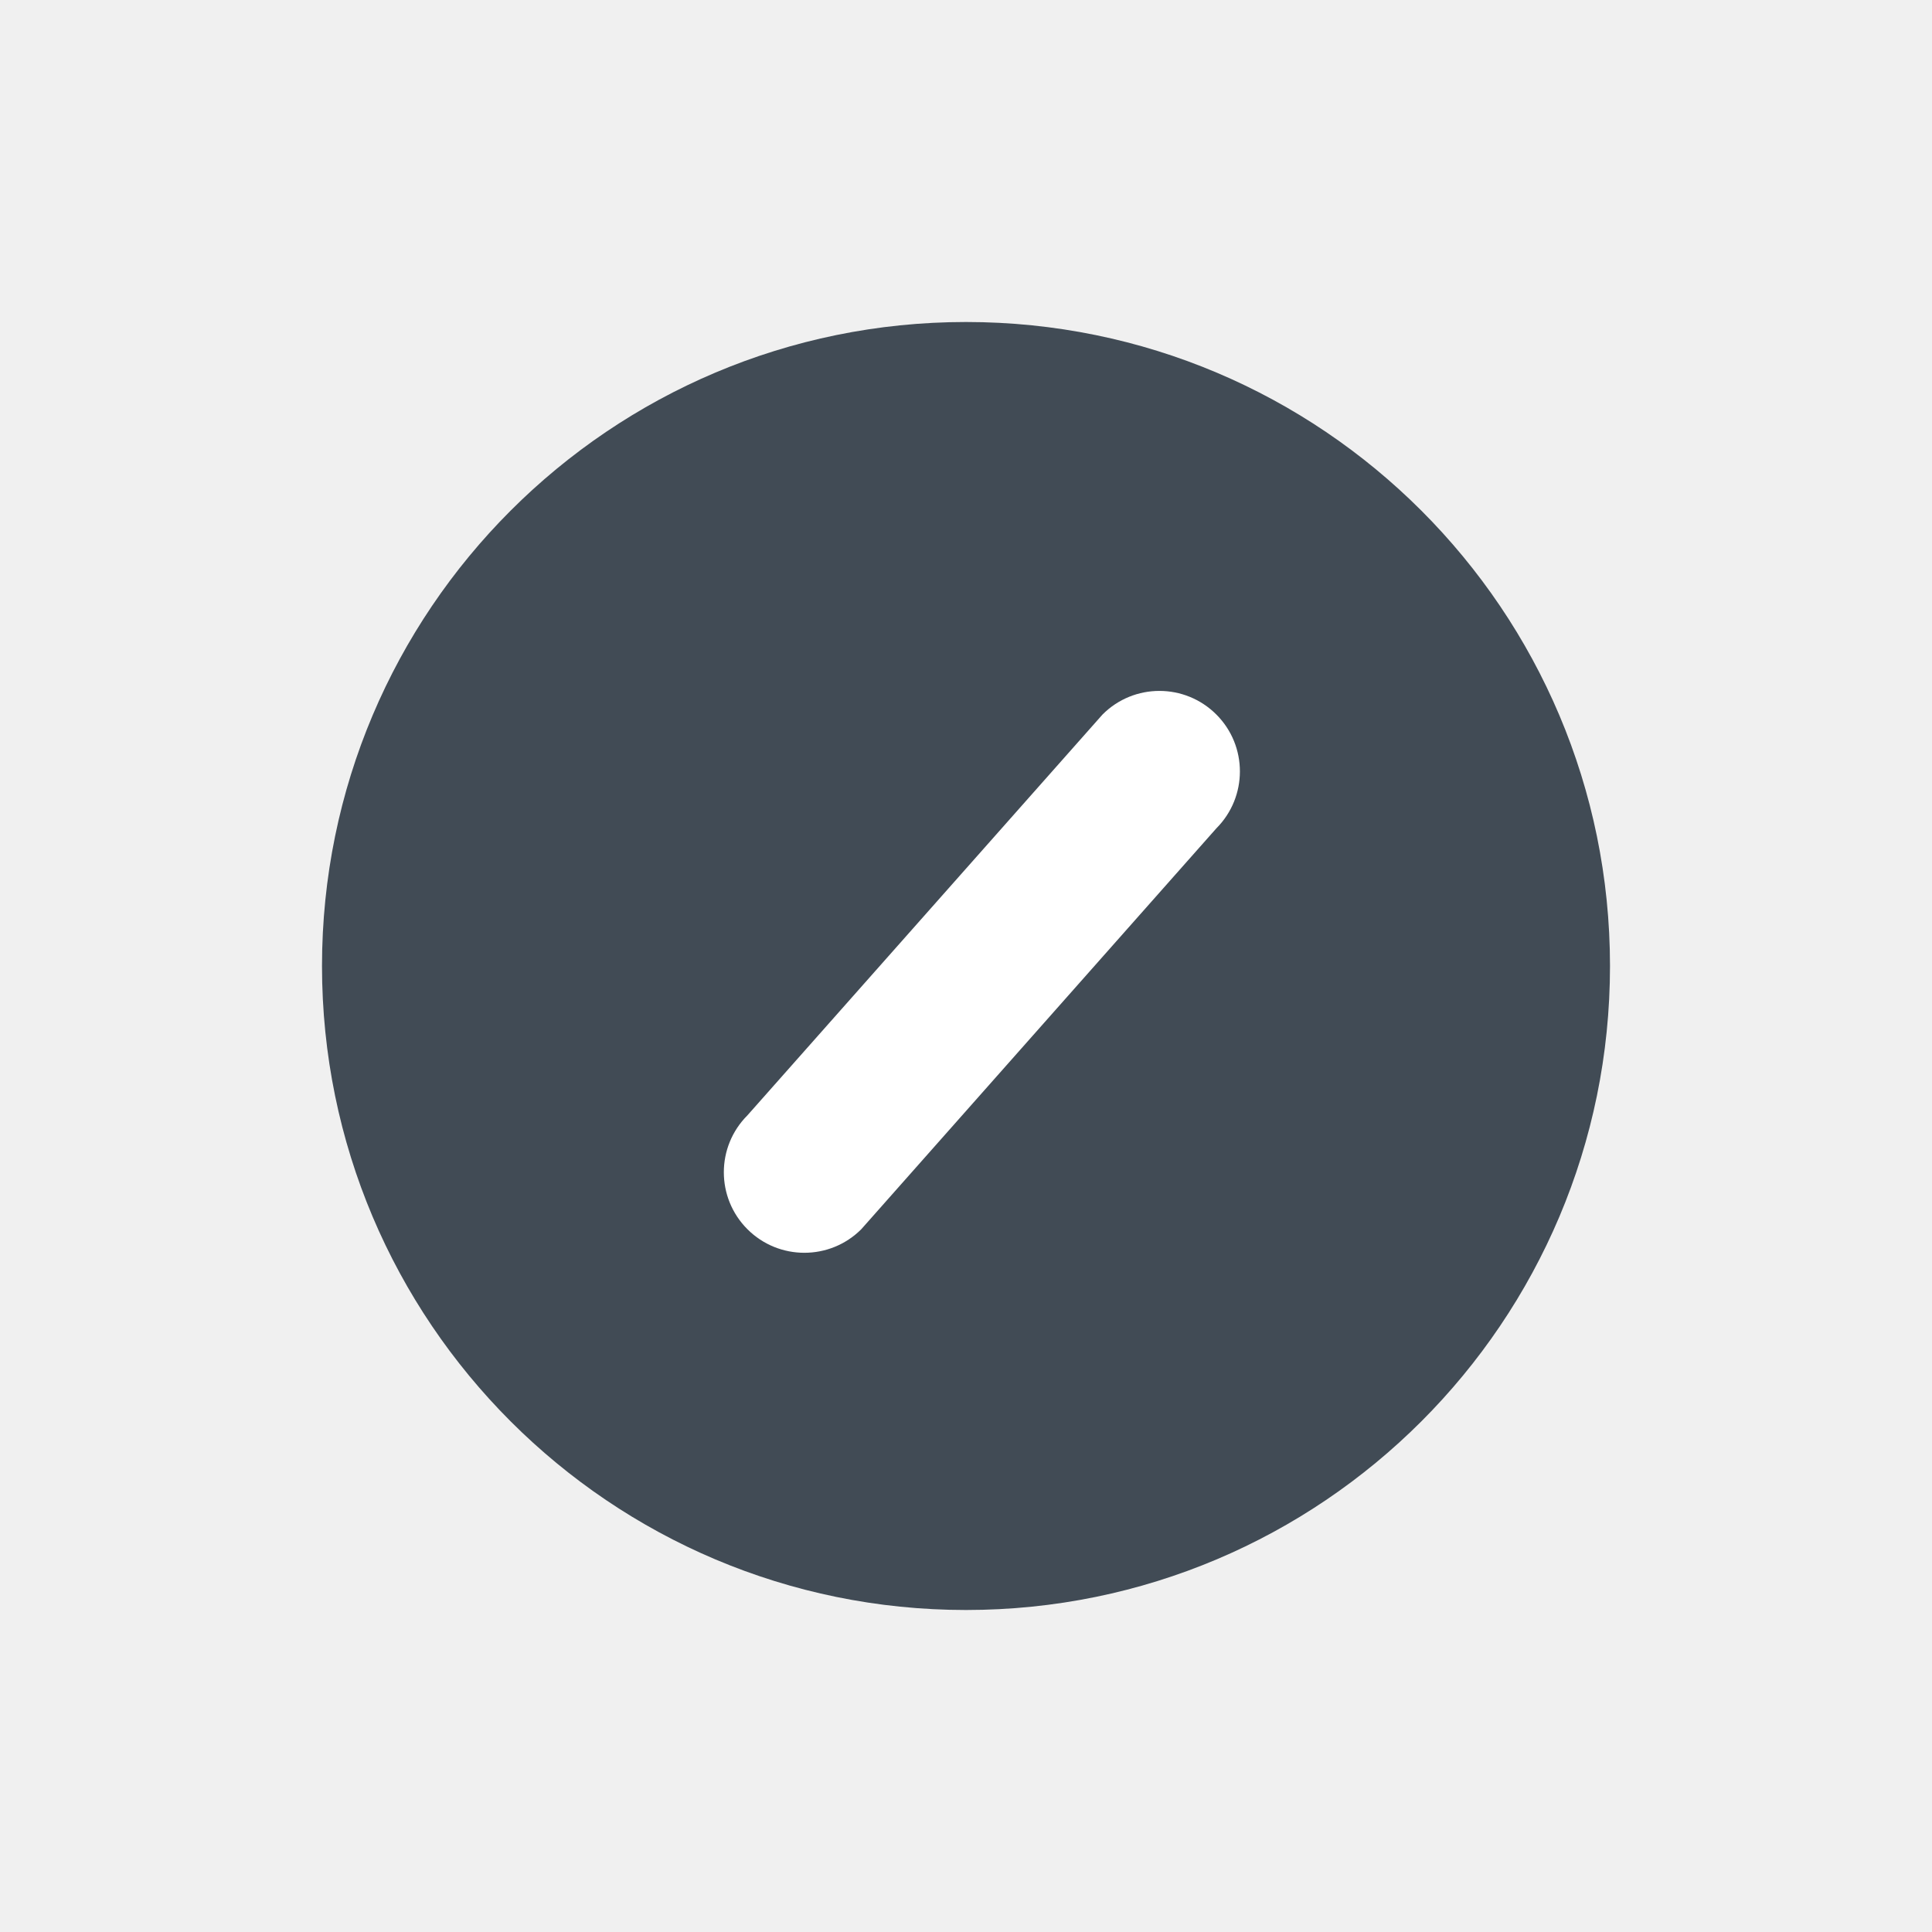
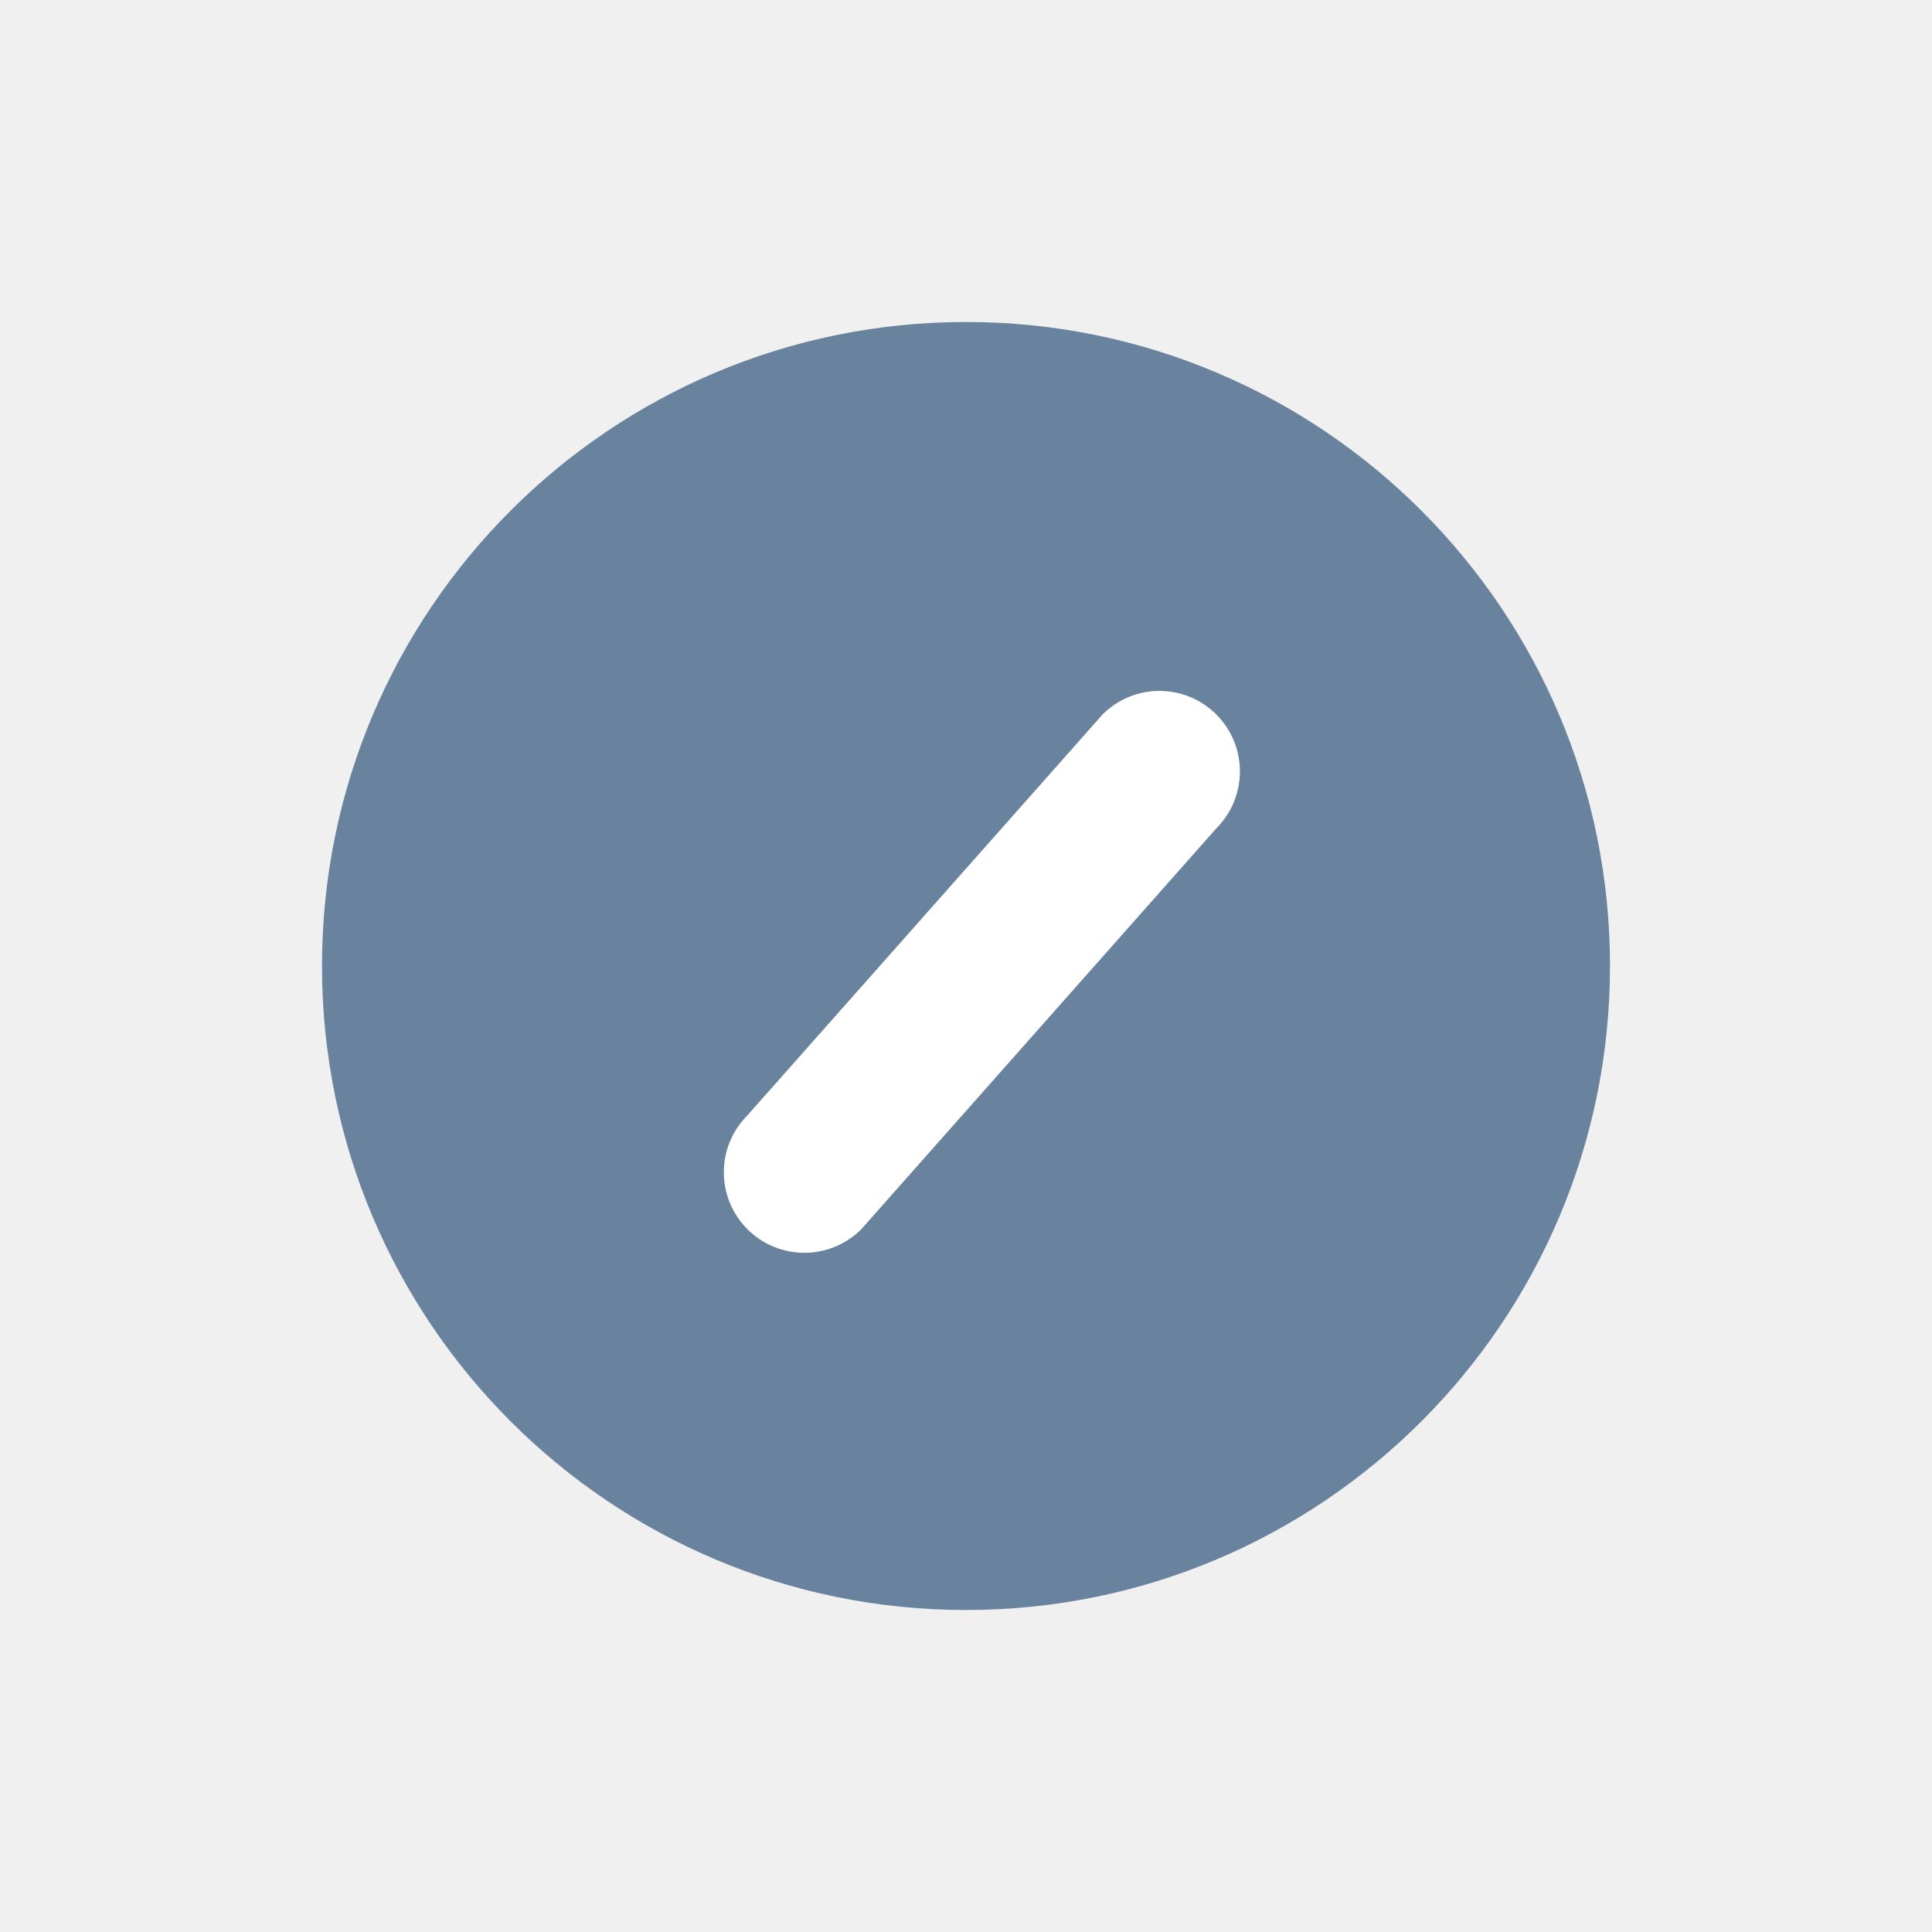
<svg xmlns="http://www.w3.org/2000/svg" viewBox="0 0 24 24">
-   <path fill="#414B55" id="deactivated-a" d="M12,20 C7.582,20 4,16.418 4,12 C4,7.582 7.582,4 12,4 C16.418,4 20,7.582 20,12 C20,16.418 16.418,20 12,20 Z" />
+   <circle fill="#69829e" cx="12" cy="12" r="8" />
  <path fill="#FFF" id="deactivated-b" d="M15.11,8.876 C14.719,8.485 14.086,8.485 13.696,8.876 L9.285,13.855 C8.894,14.246 8.894,14.879 9.285,15.27 C9.675,15.66 10.309,15.66 10.699,15.27 L15.11,10.29 C15.5,9.899 15.5,9.266 15.11,8.876 Z" />
</svg>
